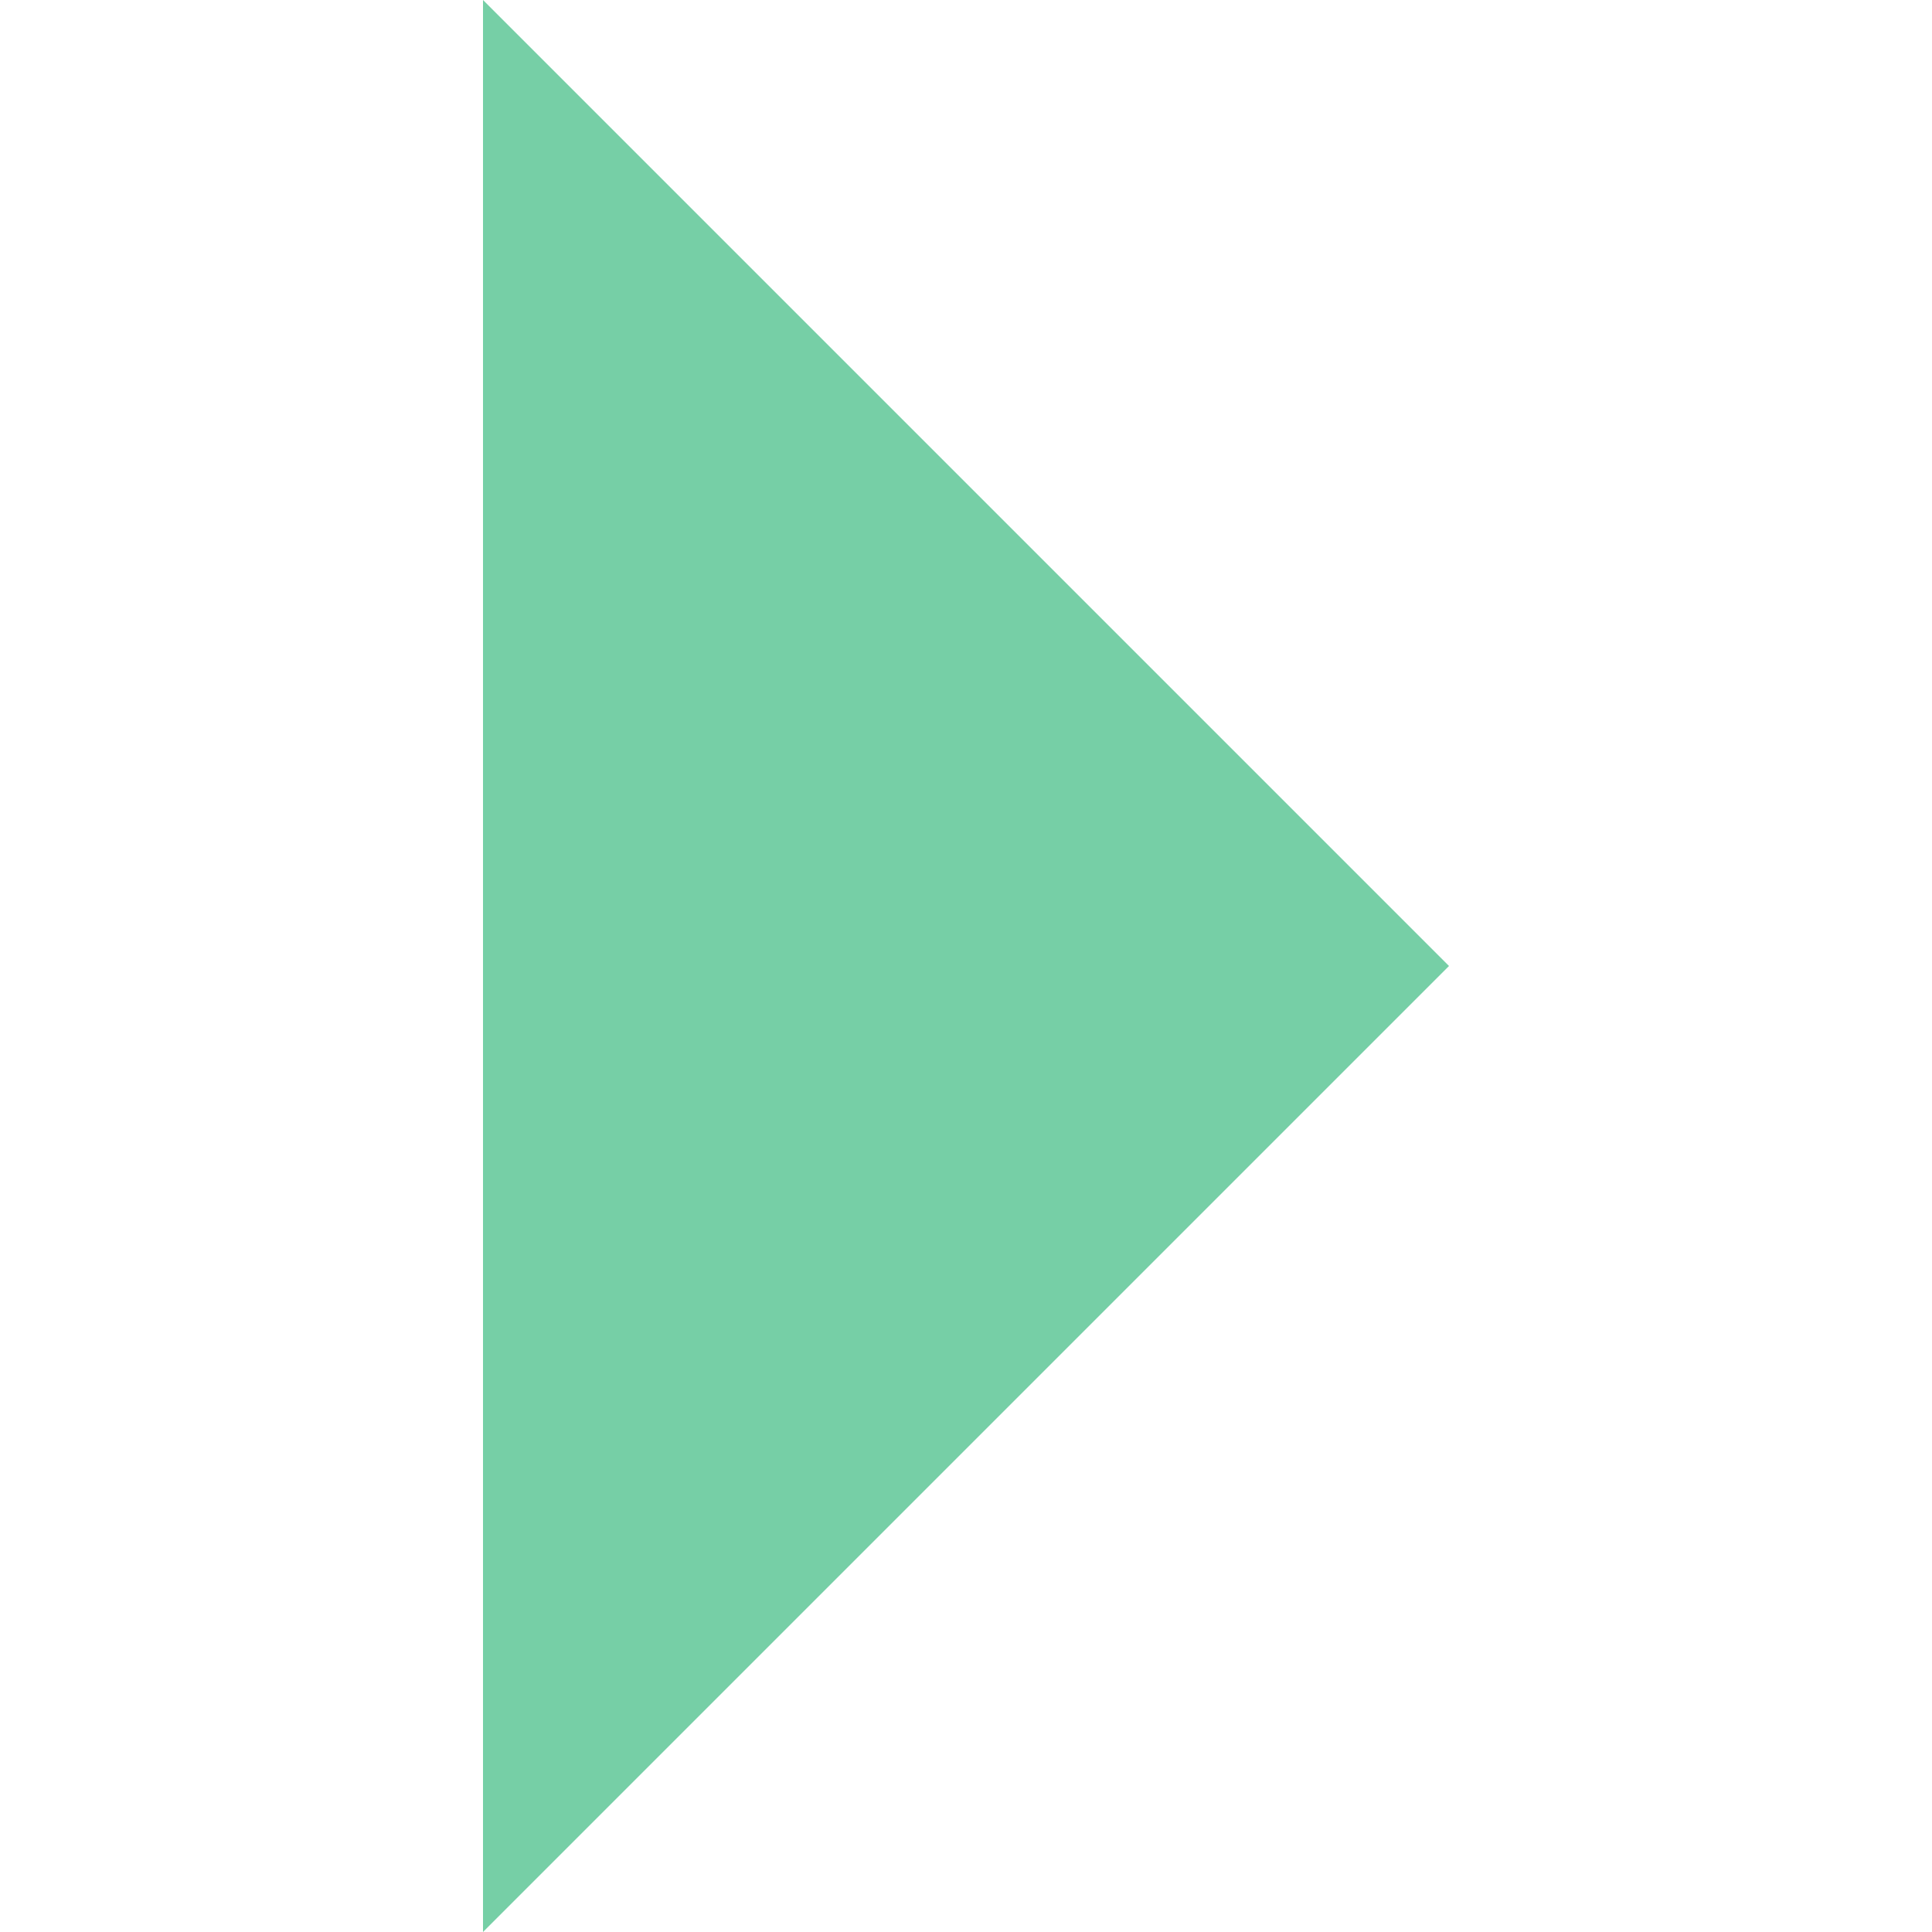
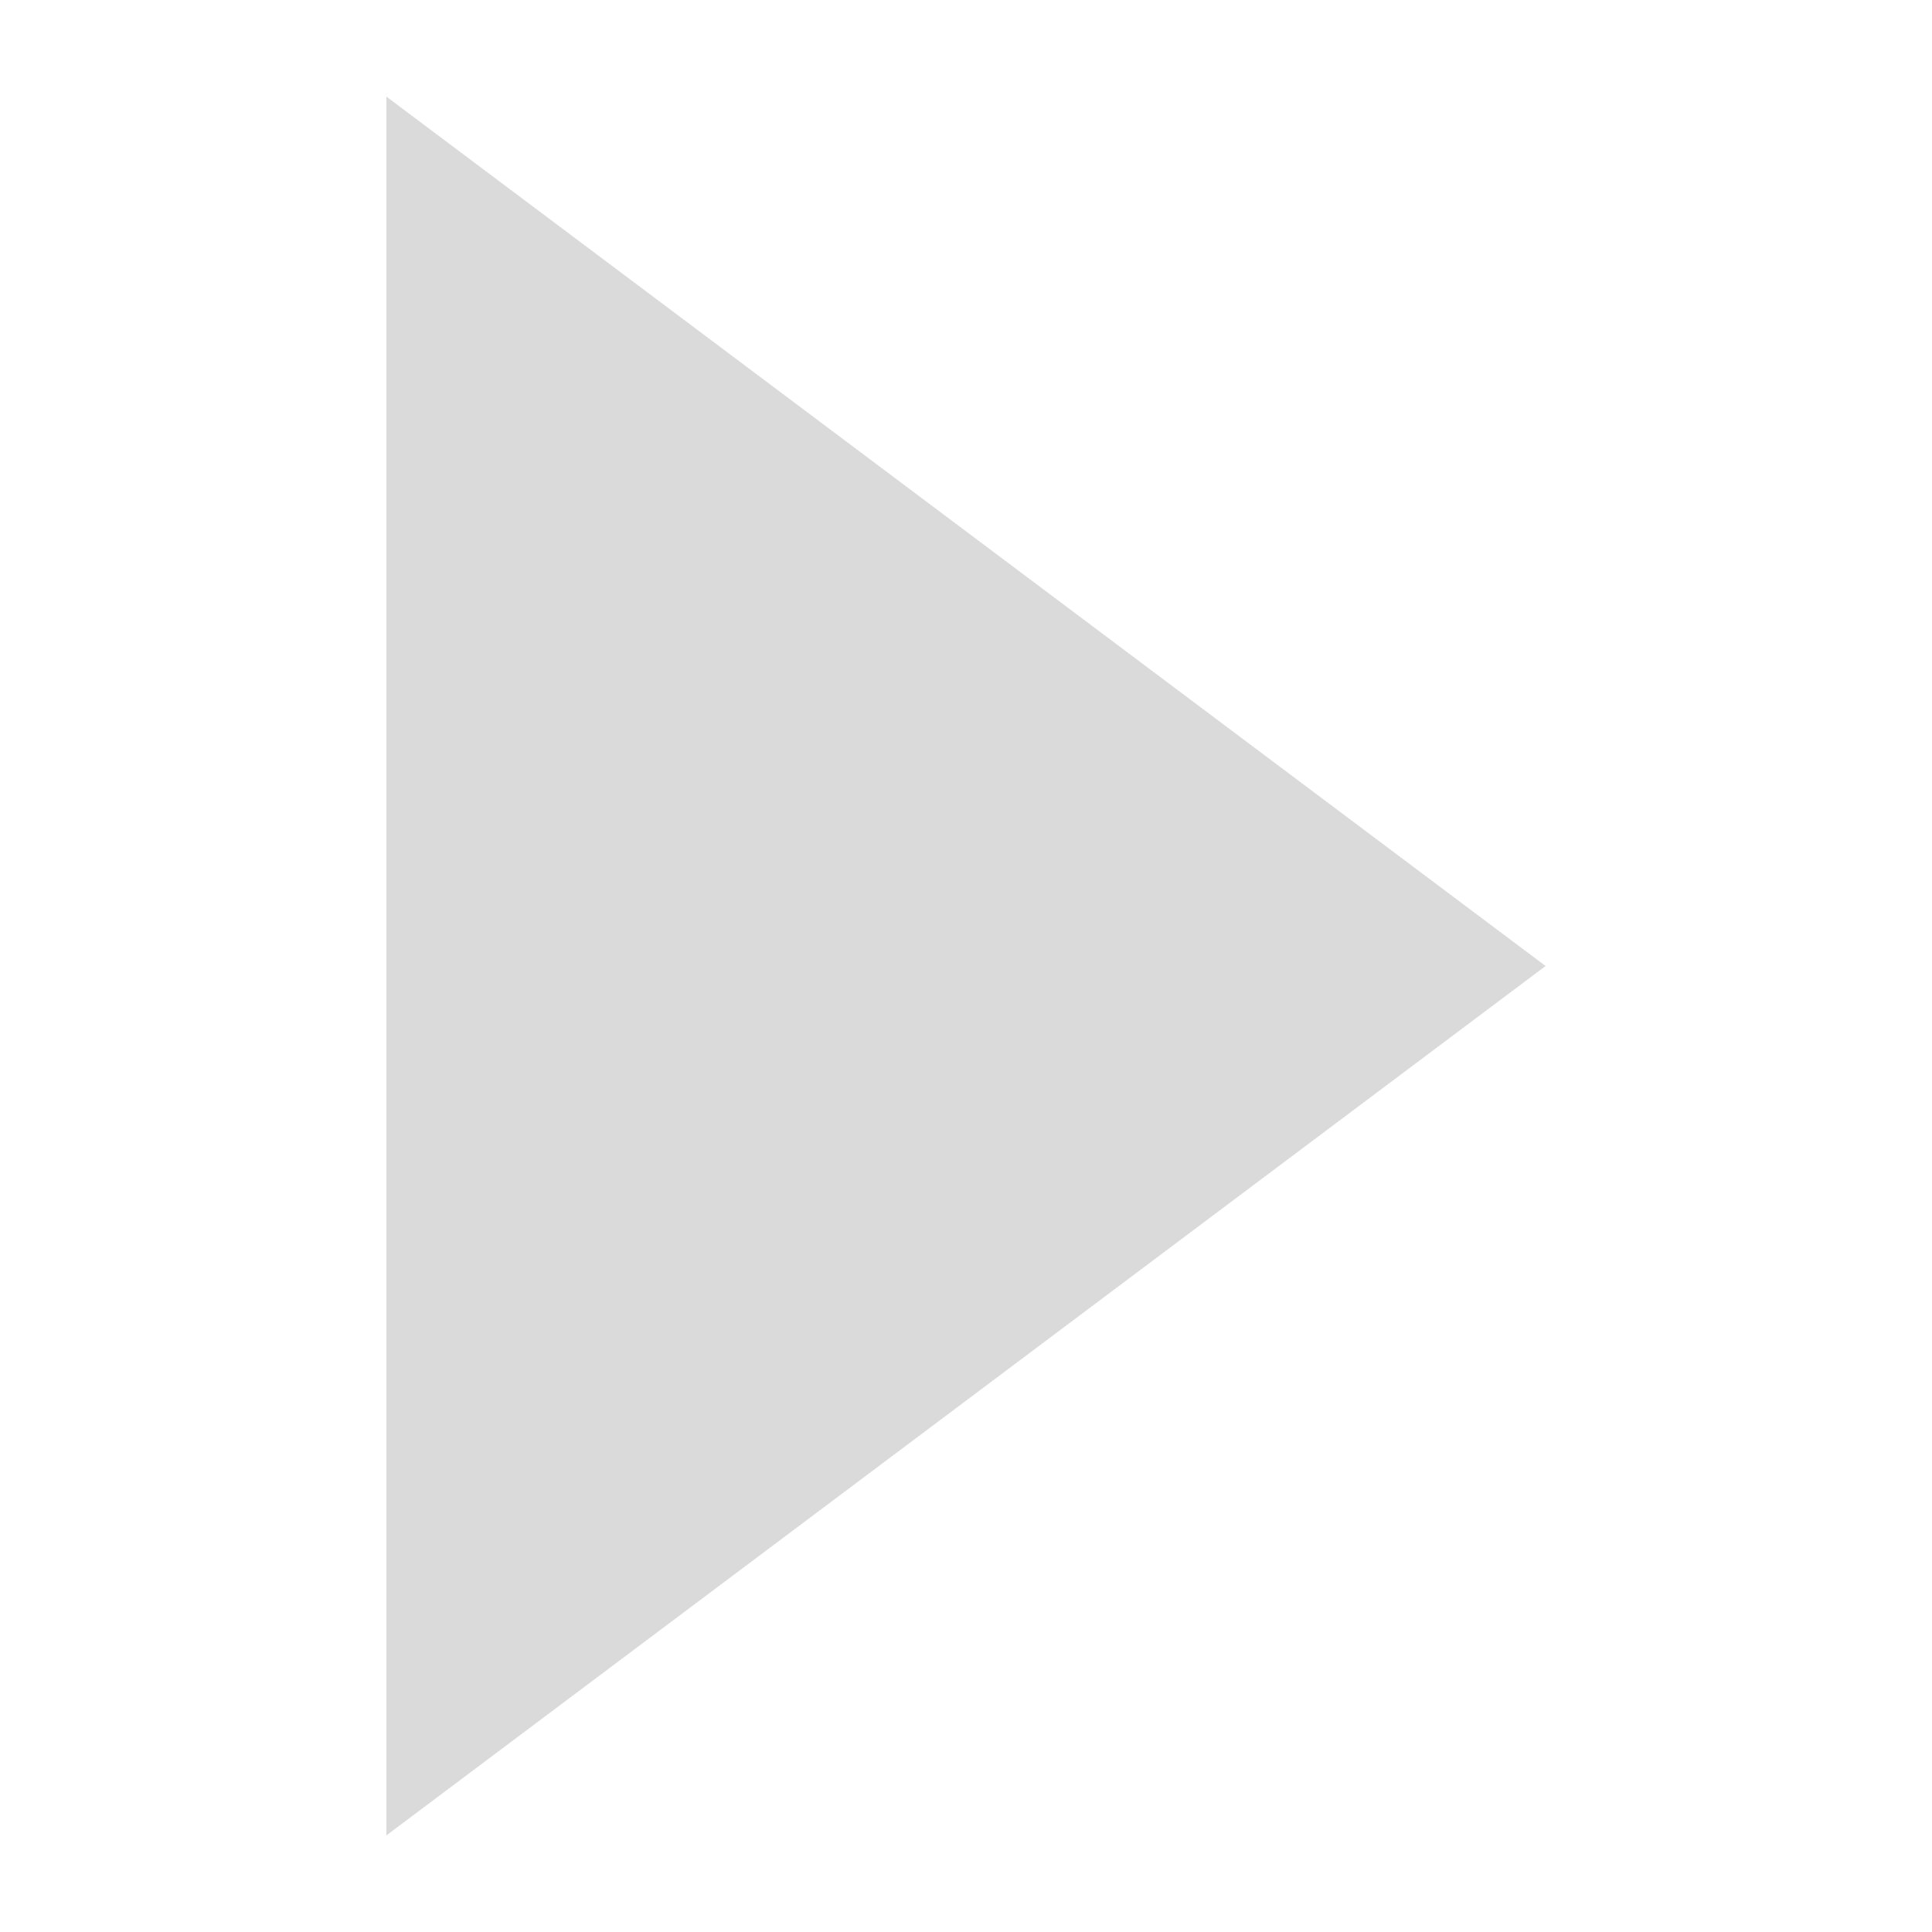
- <svg xmlns="http://www.w3.org/2000/svg" width="20px" height="20px" viewBox="0 0 20 20" version="1.1">
-   <defs />
-   <g id="Page-1" stroke="none" stroke-width="1" fill="none" fill-rule="evenodd">
-     <path d="M0,5 L20,5 L10,15 L0,5 Z" id="Triangle-1" fill="#76CFA6" transform="translate(10, 10) rotate(-90) translate(-10, -10) " />
+ <svg xmlns="http://www.w3.org/2000/svg" version="1.1" id="Layer_1" x="0px" y="0px" viewBox="-249 251 20 20" style="enable-background:new -249 251 20 20;" xml:space="preserve">
+   <style type="text/css">
+ 	.st0{opacity:0.2;}
+ 	.st1{fill:#444444;}
+ </style>
+   <g id="Page-1" class="st0">
+     <path id="Triangle-1" class="st1" d="M-245,270v-18l12,9L-245,270z" />
  </g>
</svg>
